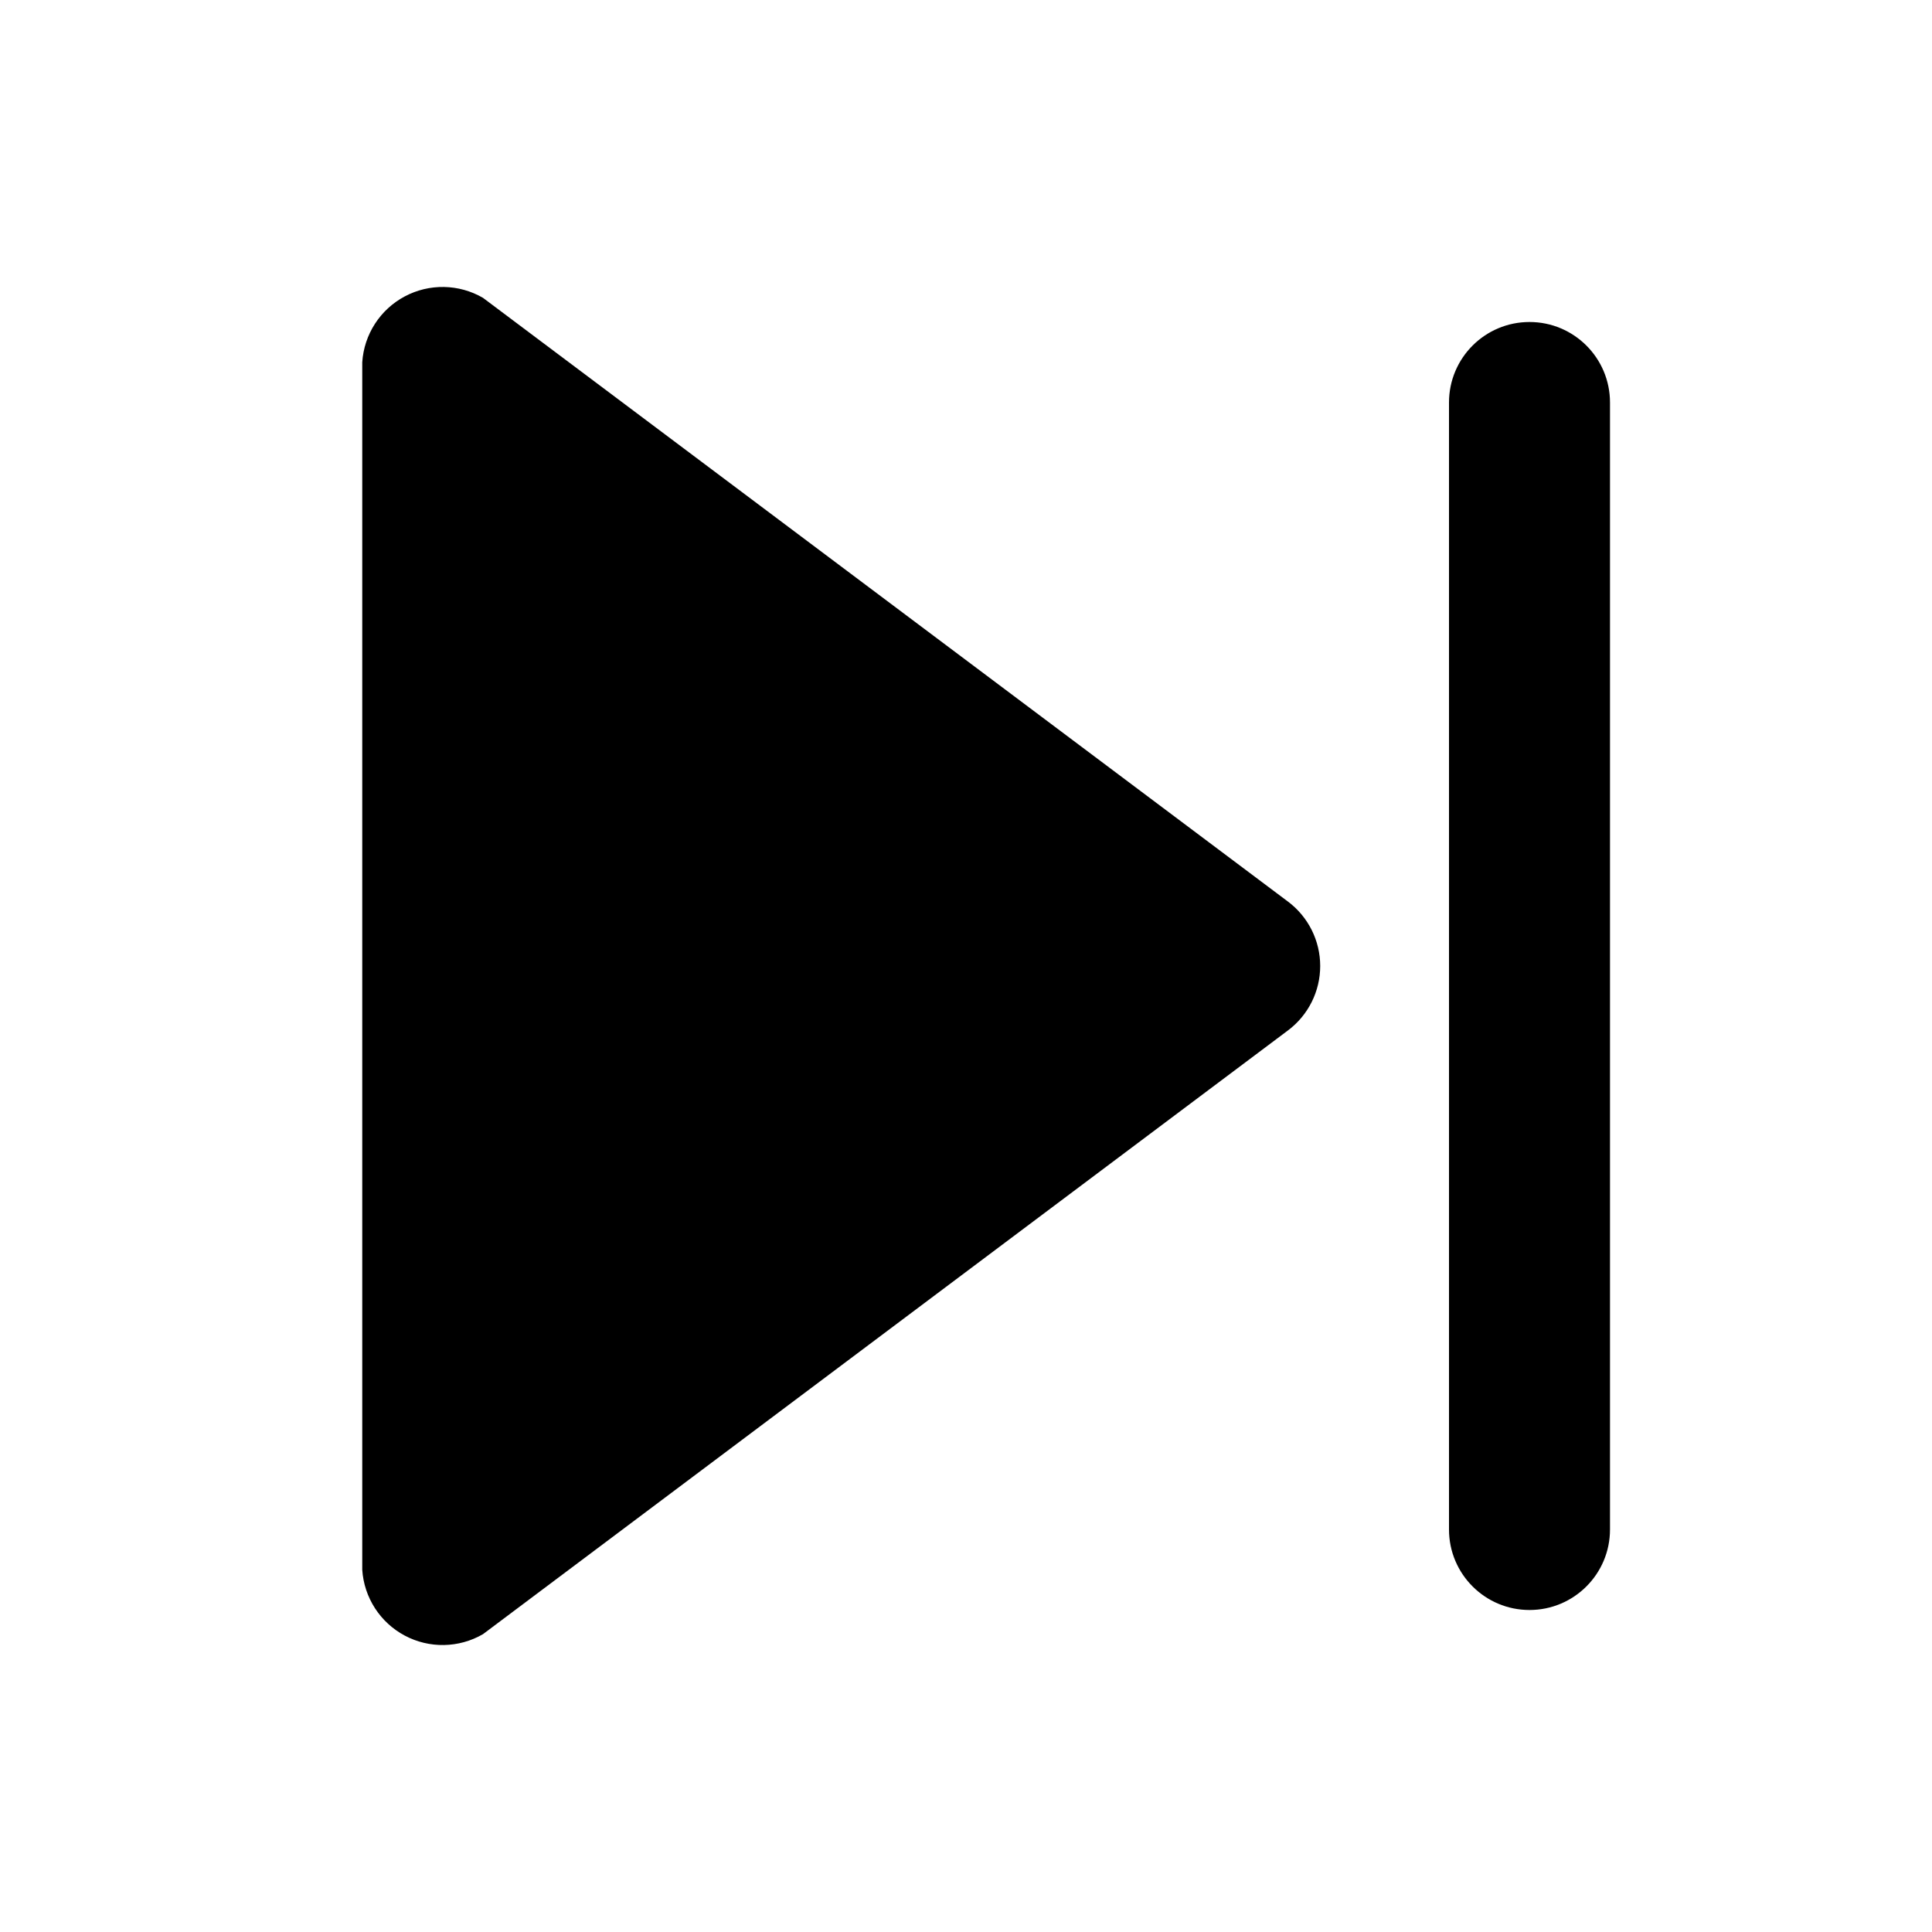
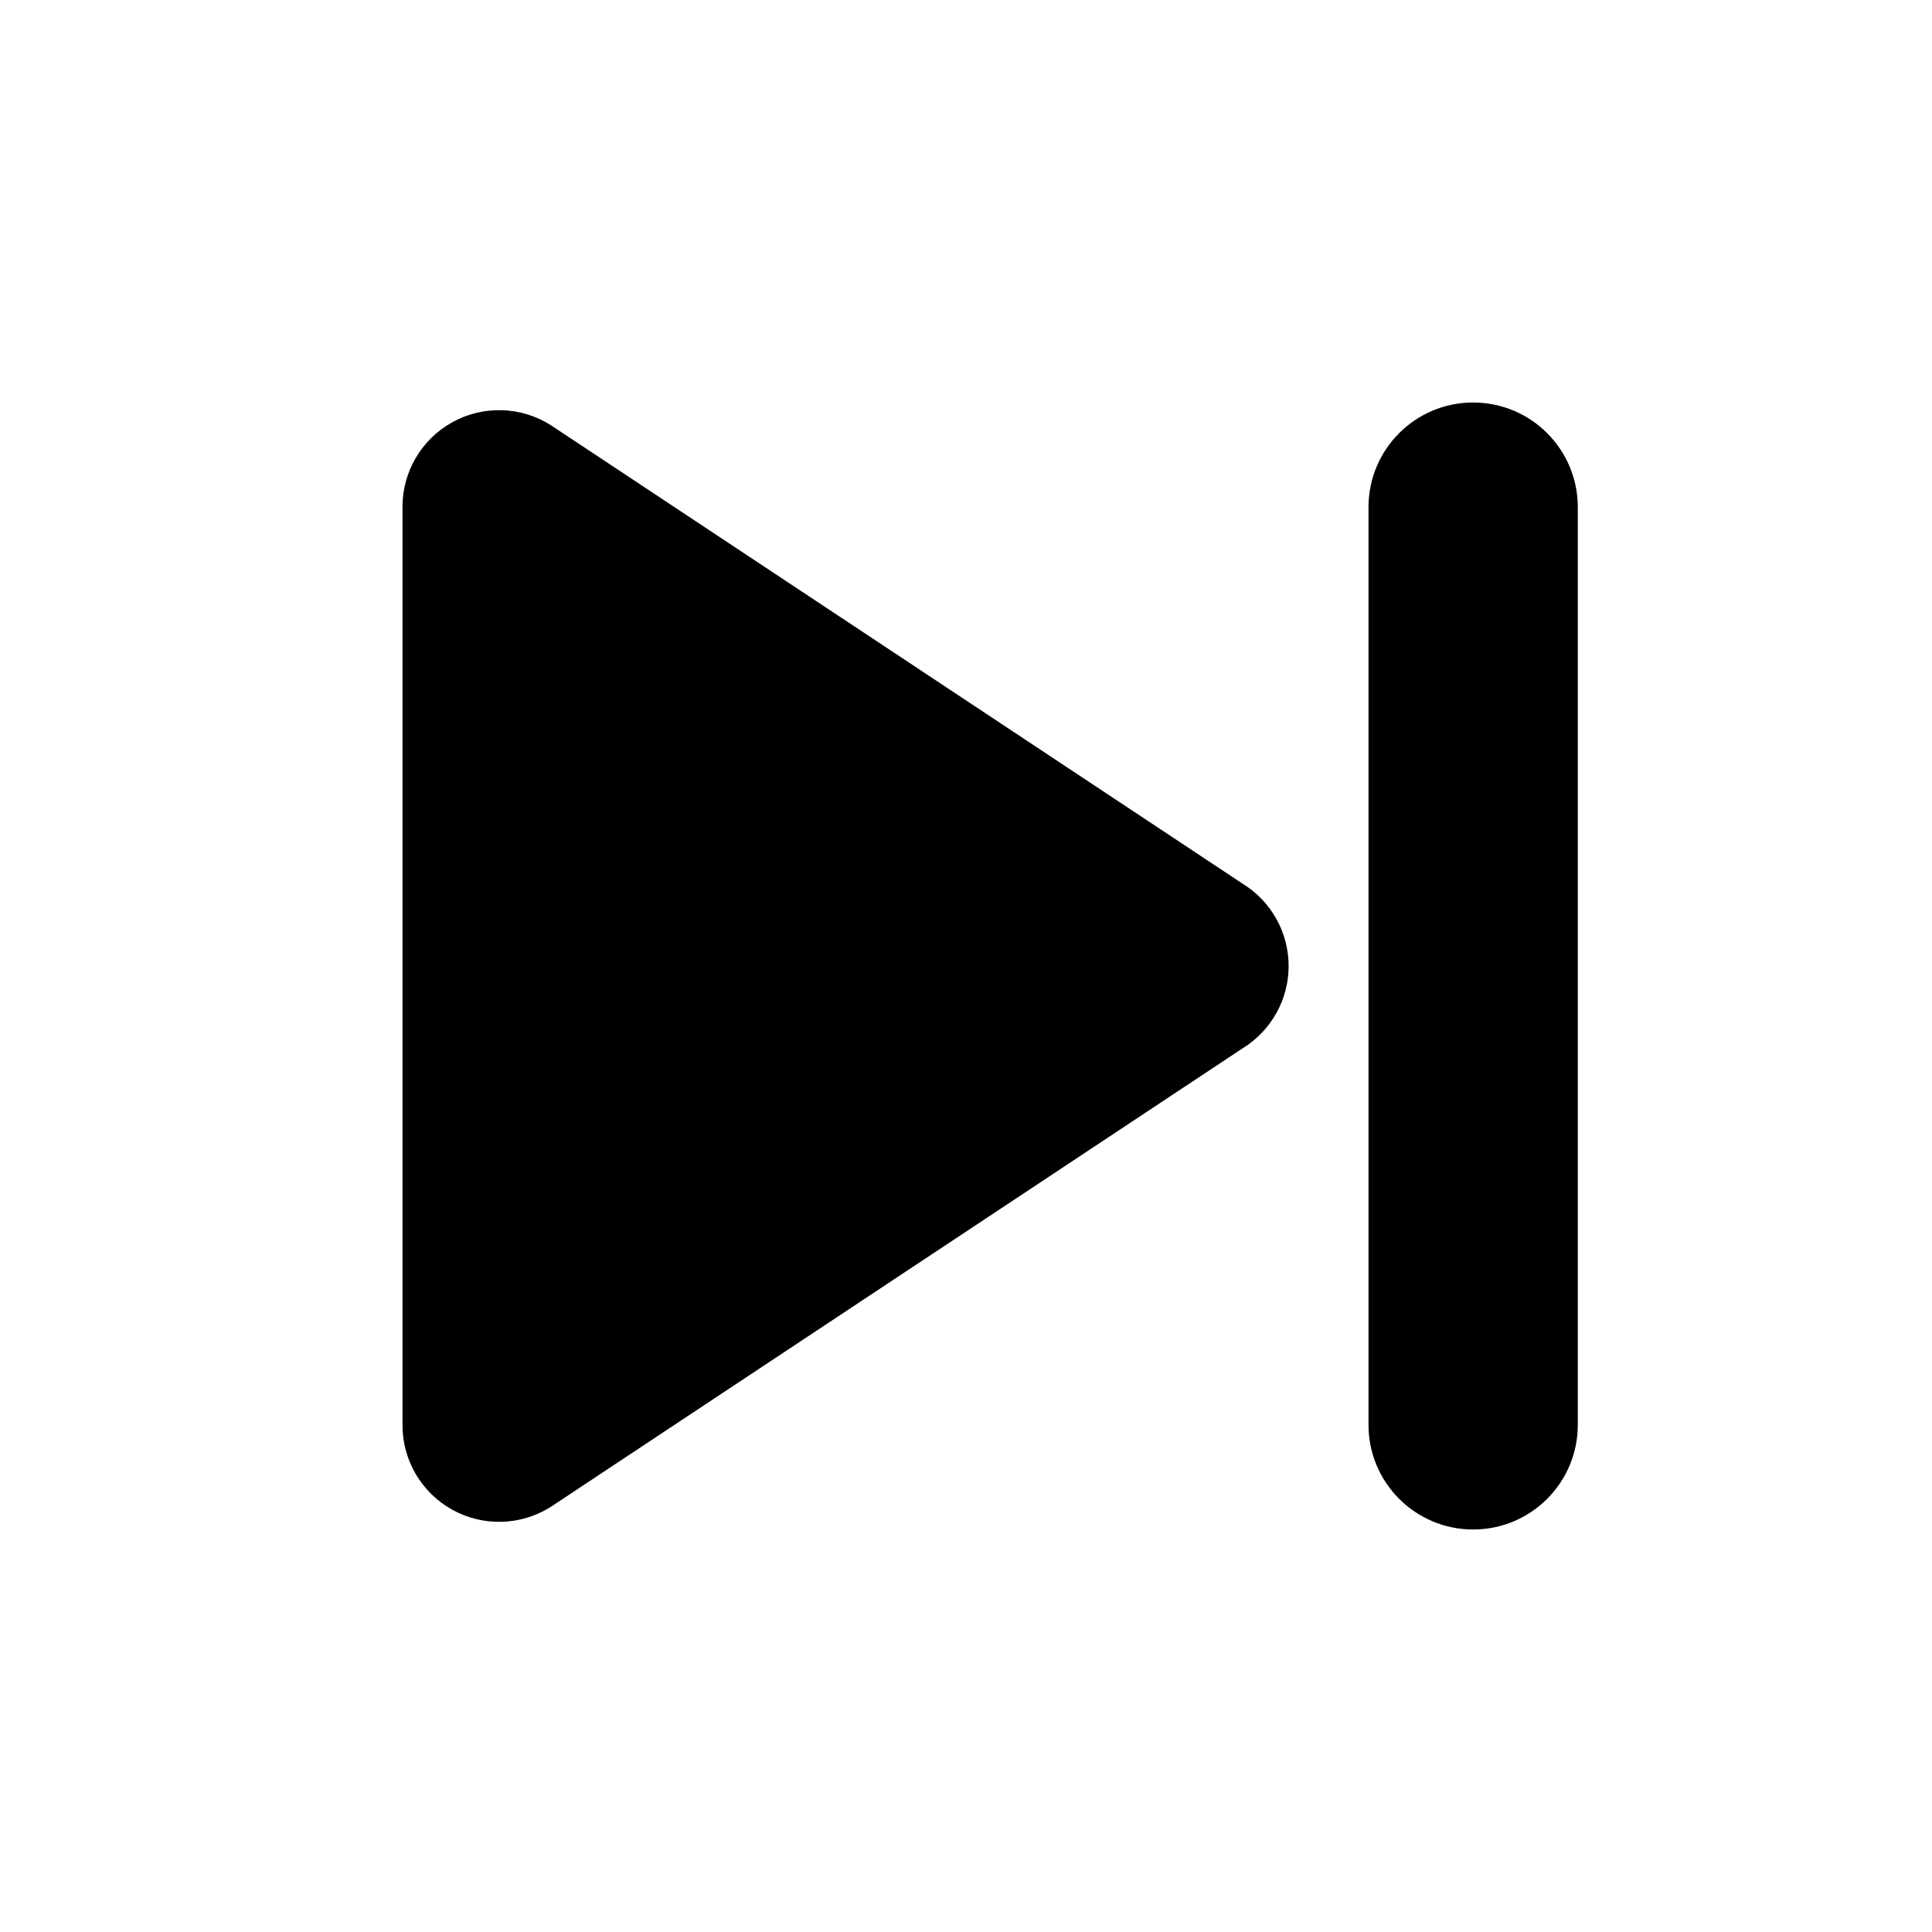
- <svg xmlns="http://www.w3.org/2000/svg" viewBox="0 0 24 24" fill="currentColor" stroke="none">
-   <path d="M18 5a1 1 0 0 1 2 0v14a1 1 0 0 1-2 0V5zM4.5 4.5v15a1 1 0 0 0 1.5.8l10-7.5a1 1 0 0 0 0-1.6l-10-7.5a1 1 0 0 0-1.5.8z" />
+ <svg xmlns="http://www.w3.org/2000/svg" width="16" height="16" viewBox="0 0 24 24" fill="currentColor" stroke="none" class="solid">
+   <path d="M5 6.3v11.4a1.2 1.2 0 0 0 1.84 1.02l8.6-5.7a1.2 1.2 0 0 0 0-2.04l-8.6-5.7A1.2 1.2 0 0 0 5 6.3Z" />
+   <rect x="17" y="5" width="2.6" height="14" rx="1.3" />
</svg>
